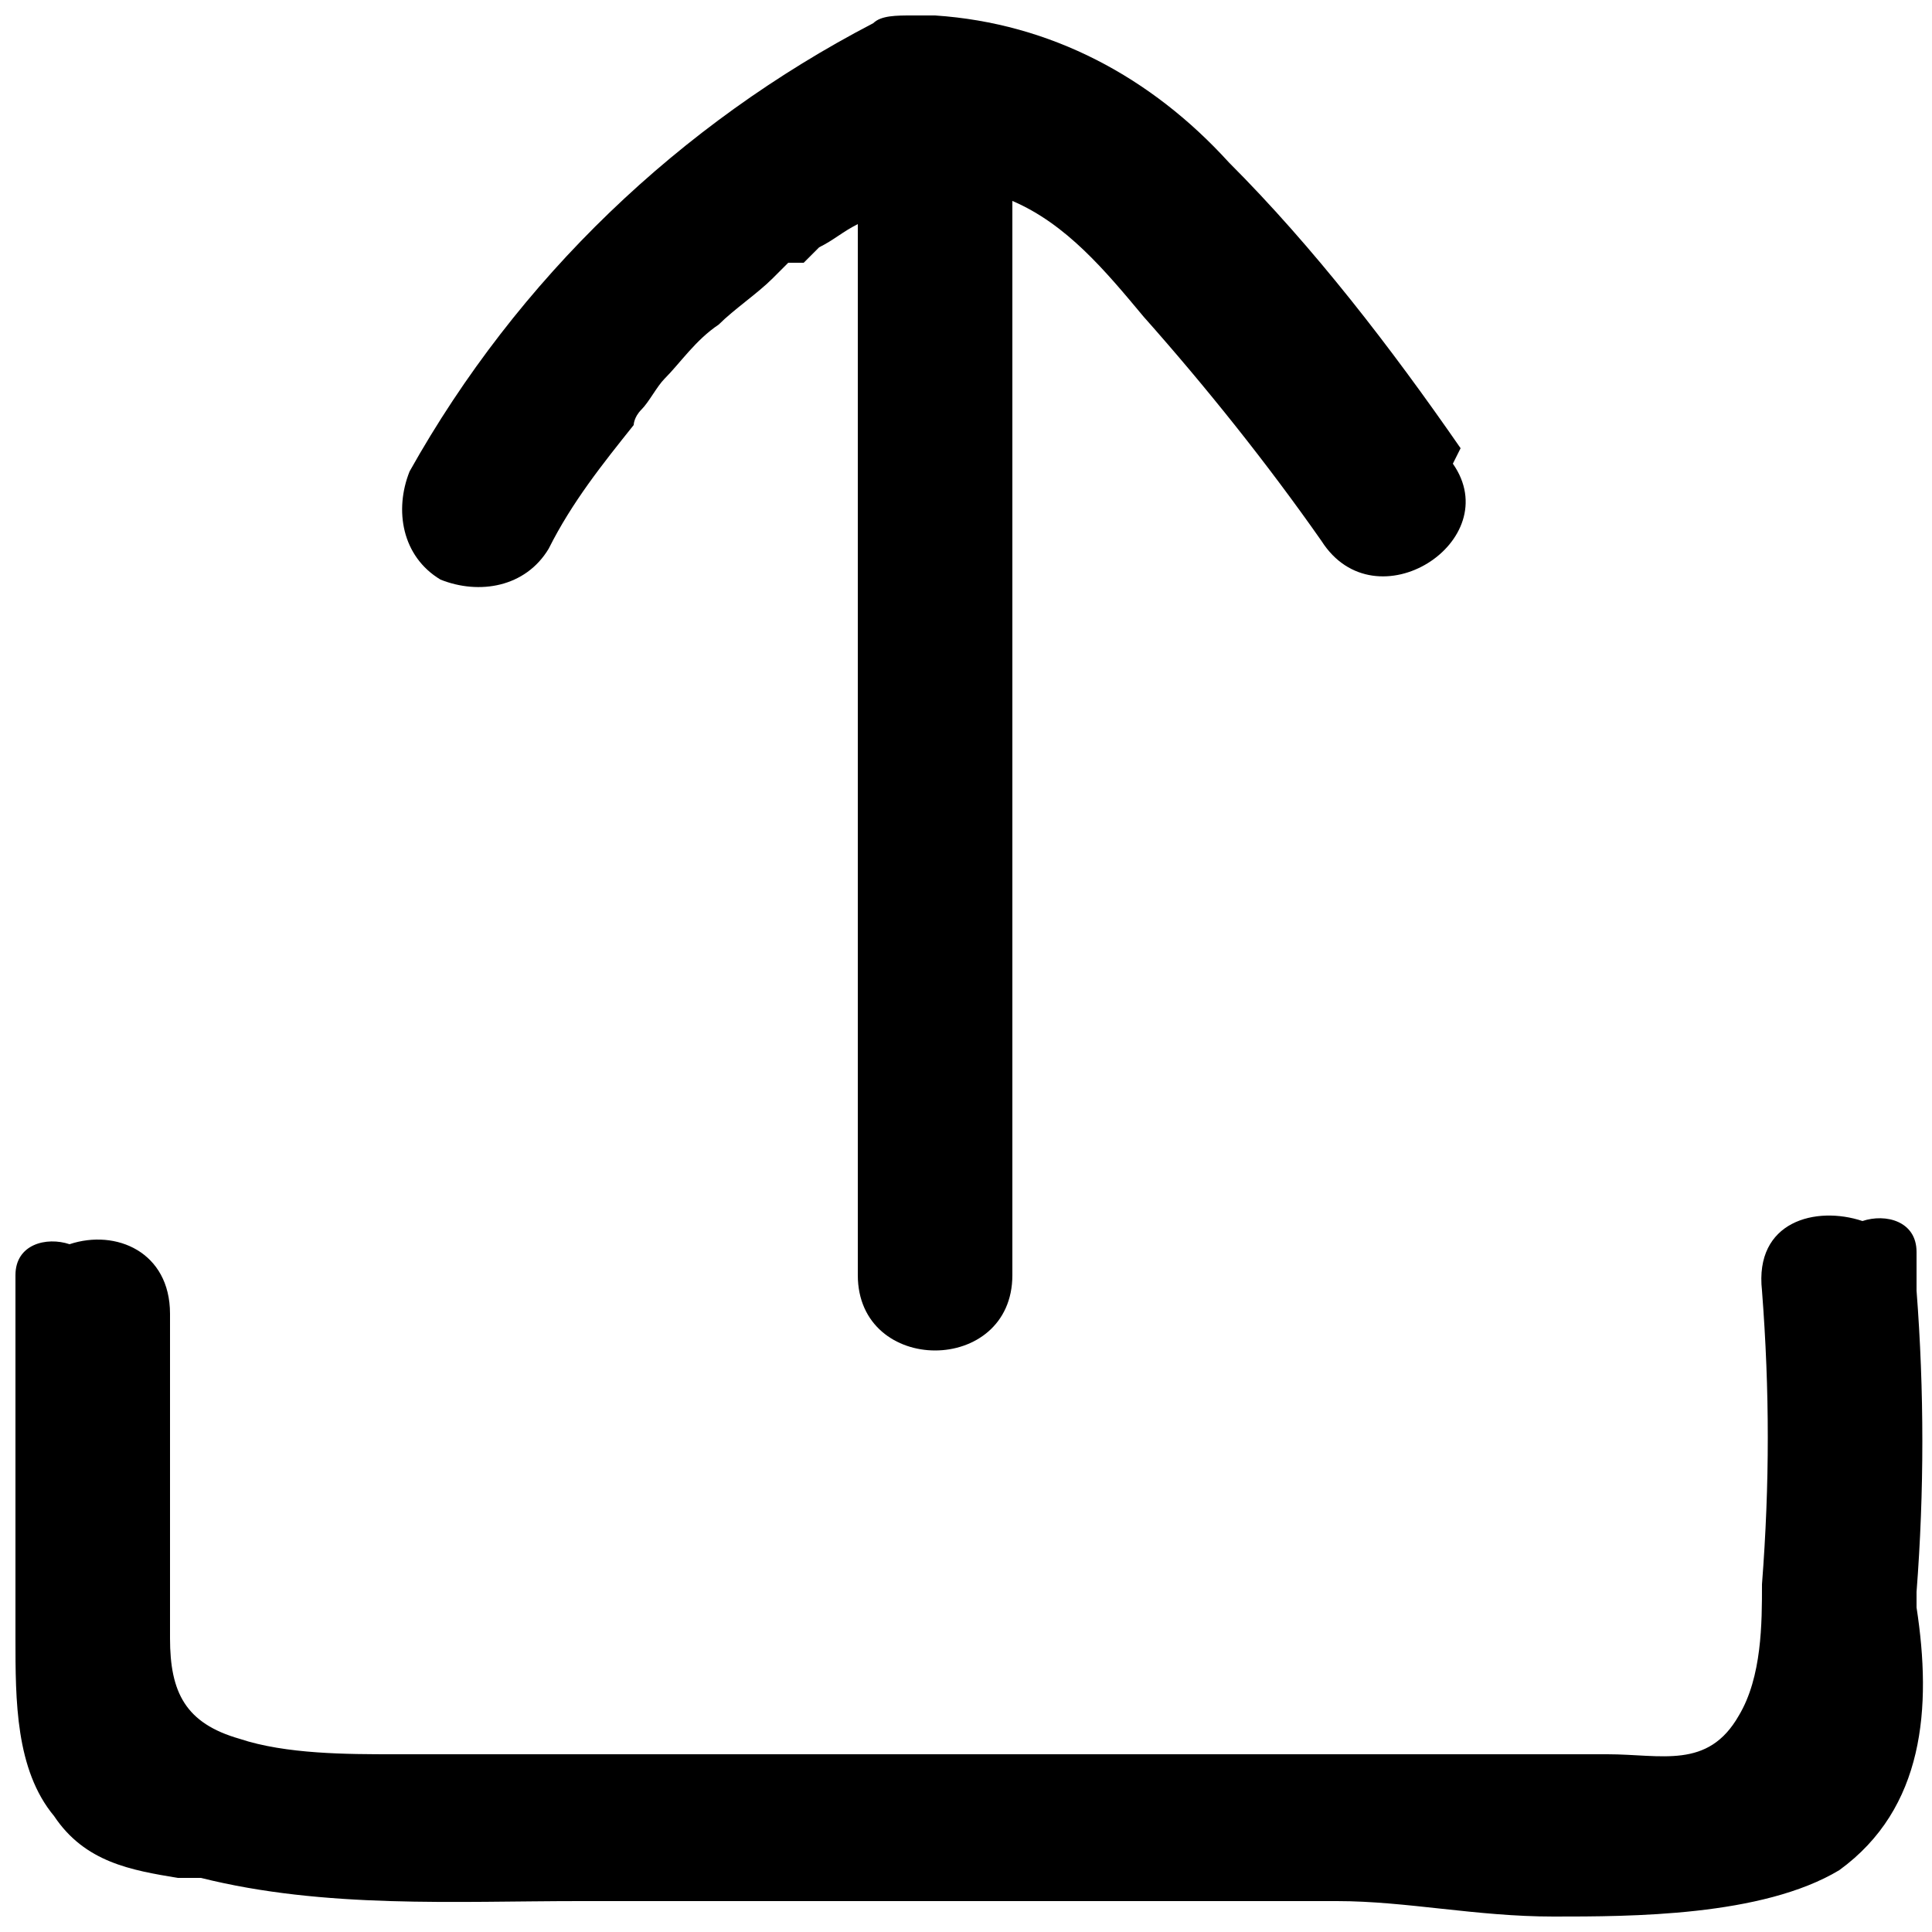
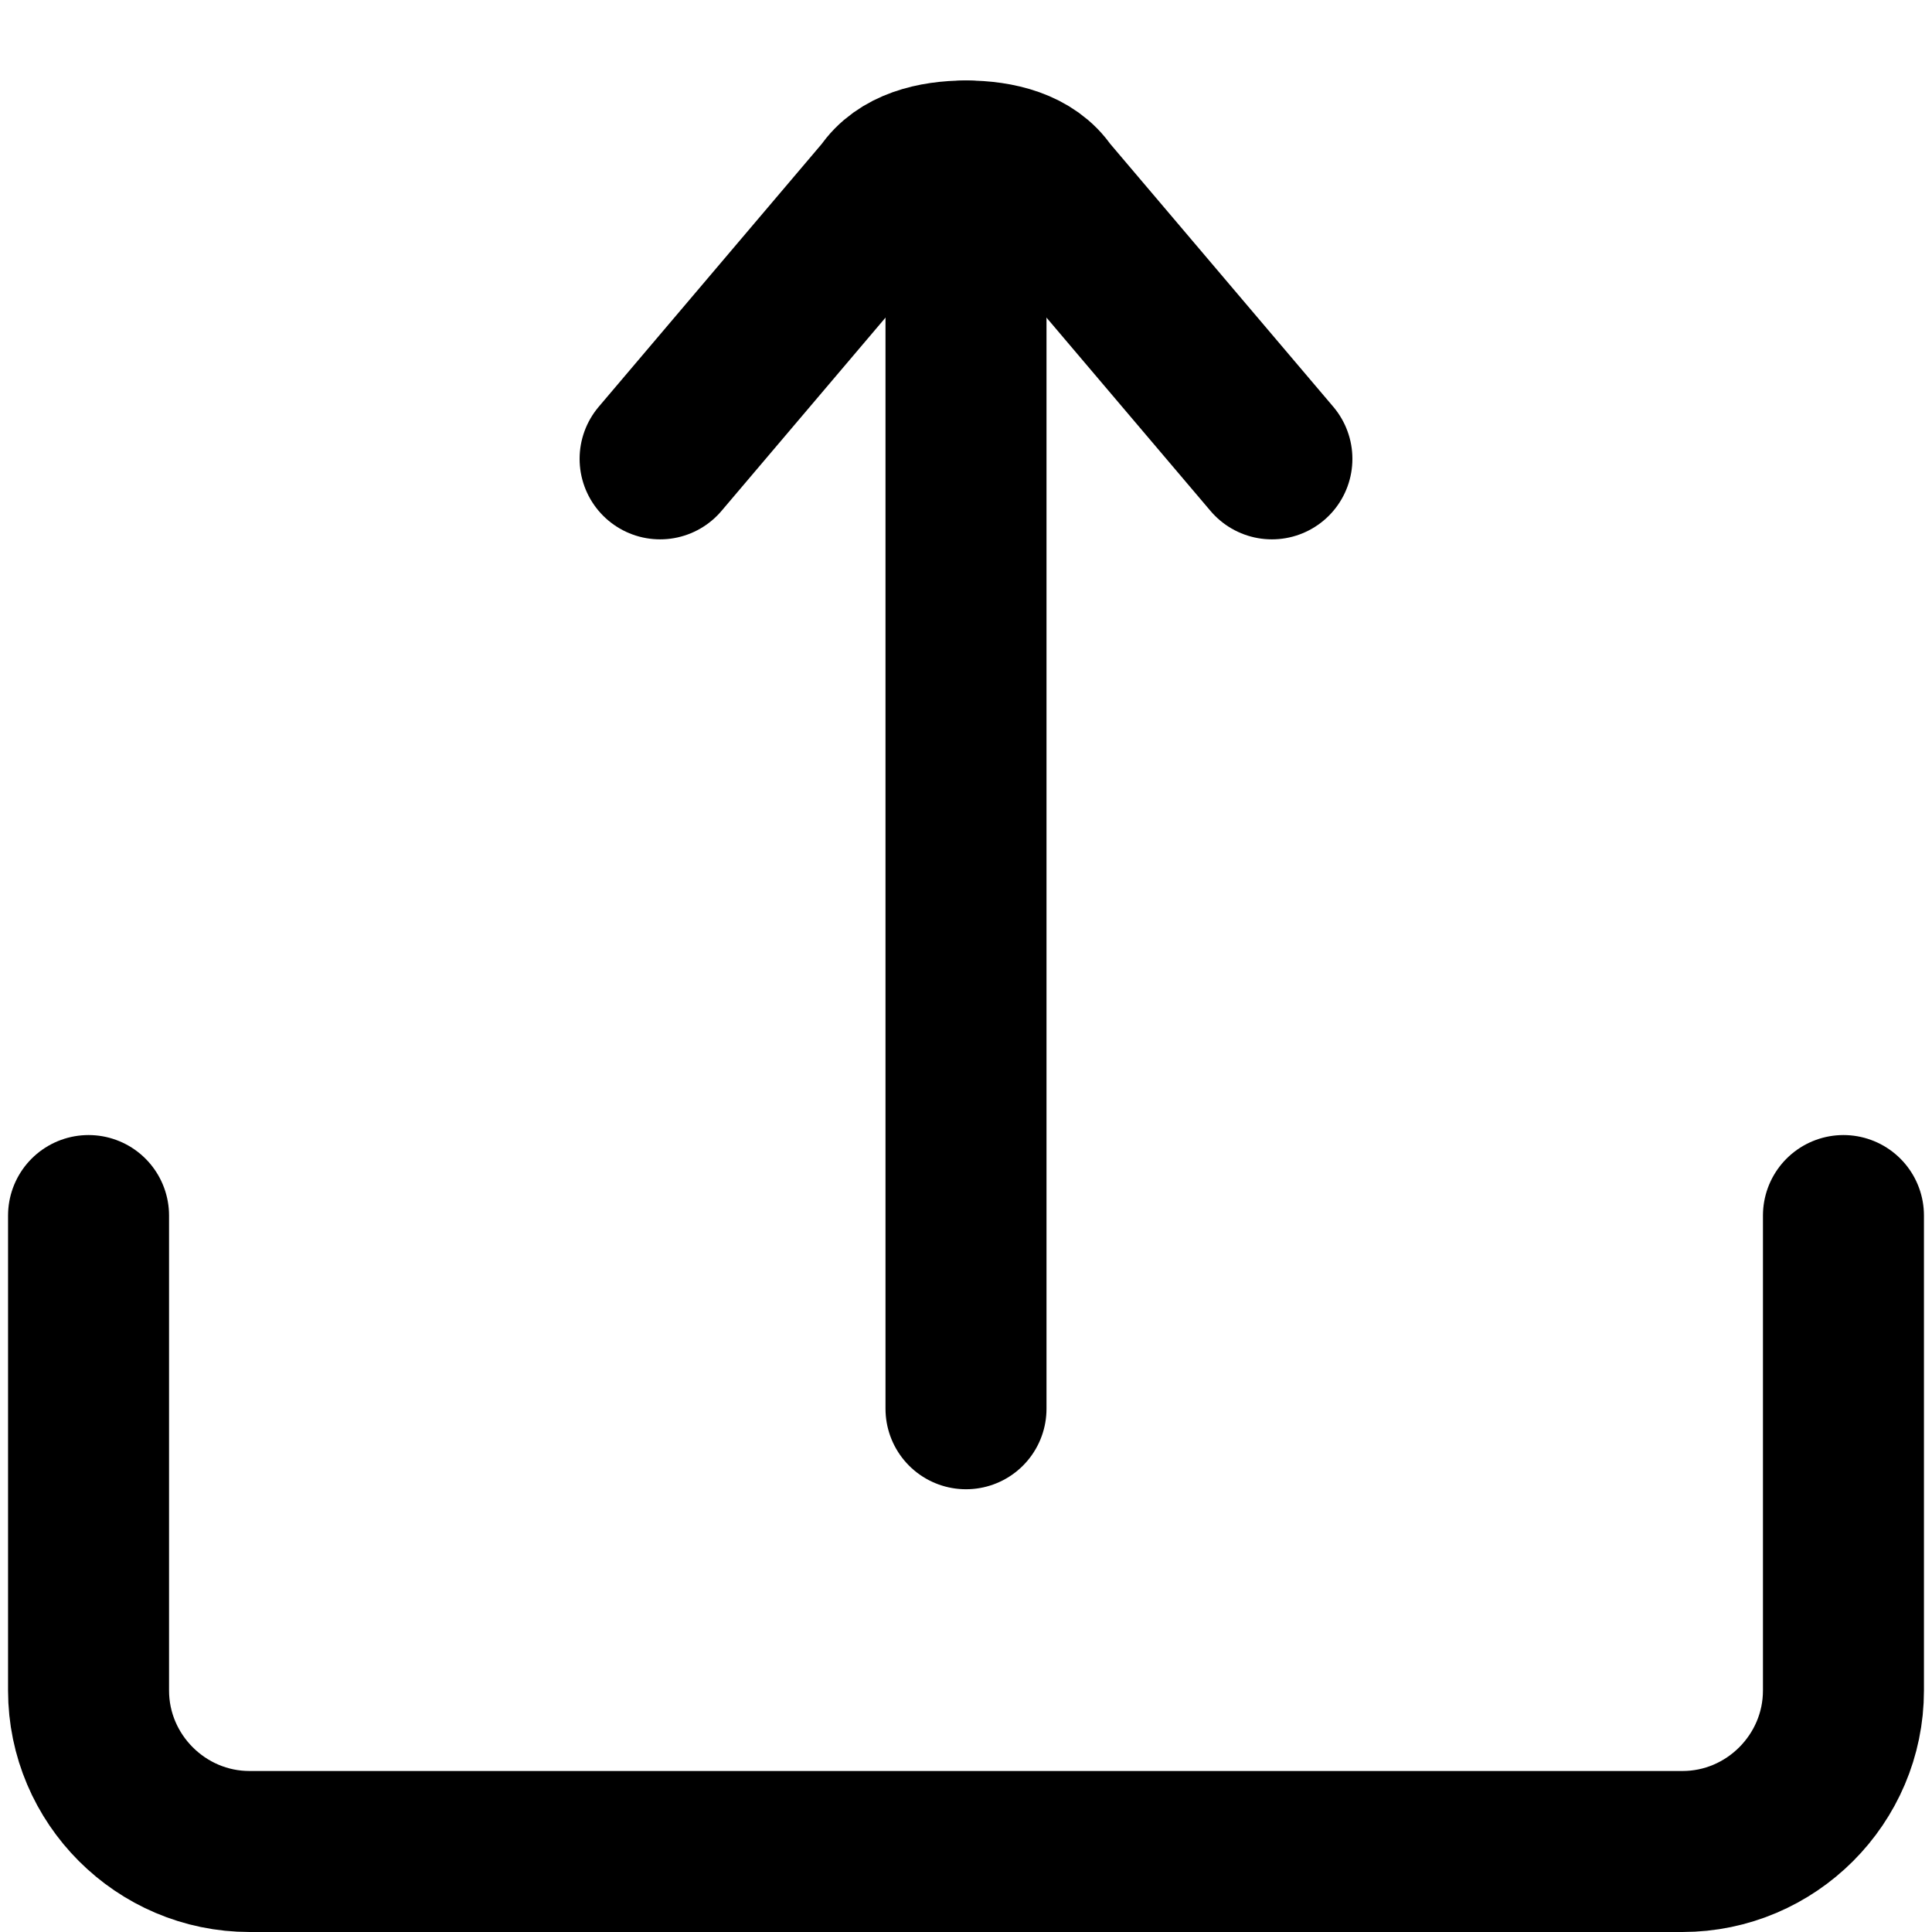
- <svg xmlns="http://www.w3.org/2000/svg" id="Layer_1" version="1.1" viewBox="0 0 25 25">
-   <path d="M18.9,5.8c-.9-1.3-1.9-2.6-3-3.7-1-1.1-2.3-1.8-3.8-1.9,0,0-.2,0-.3,0-.2,0-.4,0-.5.1-2.5,1.3-4.6,3.3-6,5.8-.2.5-.1,1.1.4,1.4.5.2,1.1.1,1.4-.4.3-.6.7-1.1,1.1-1.6,0,0,0,0,0,0,0,0,0-.1.1-.2.1-.1.2-.3.3-.4.2-.2.4-.5.7-.7.2-.2.5-.4.7-.6,0,0,.1-.1.2-.2,0,0,0,0,.1,0,0,0,.1,0,.1,0,0,0,.1-.1.2-.2.2-.1.3-.2.5-.3,0,4.5,0,9.1,0,13.6,0,1.3,2,1.3,2,0,0-4.6,0-9.2,0-13.9.7.3,1.2.9,1.7,1.5.8.9,1.6,1.9,2.3,2.9.7,1.1,2.4,0,1.7-1Z" />
-   <path d="M24.8,20.8c0,0,0-.1,0-.2.1-1.3.1-2.6,0-3.9,0-.2,0-.4,0-.5,0-.4-.4-.5-.7-.4-.6-.2-1.4,0-1.3.9.1,1.3.1,2.5,0,3.8,0,.5,0,1.2-.3,1.7-.4.7-1,.5-1.7.5-2.7,0-5.3,0-8,0-2.6,0-5.2,0-7.7,0-.6,0-1.4,0-2-.2-.7-.2-.9-.6-.9-1.3,0-1.4,0-2.8,0-4.2,0-.8-.7-1.1-1.3-.9-.3-.1-.7,0-.7.4v1.3c0,1.1,0,2.3,0,3.4,0,.8,0,1.7.5,2.3.4.6,1,.7,1.6.8,0,0,.2,0,.3,0,1.6.4,3.3.3,4.9.3,1.8,0,3.5,0,5.3,0,1.5,0,3,0,4.5,0,.9,0,1.8.2,2.8.2s2.7,0,3.7-.6c1.1-.8,1.2-2.1,1-3.4Z" />
+ <svg xmlns="http://www.w3.org/2000/svg" id="Layer_1" version="1.1" viewBox="0 0 24 24">
+   <defs>
+     <style>
+       .st0 {
+         fill: none;
+         stroke: #000;
+         stroke-linecap: round;
+         stroke-linejoin: round;
+         stroke-width: 2px;
+       }
+     </style>
+   </defs>
+   <path class="st0" d="M22.9,15.1v5.9c0,1.1-.9,2-2,2H3.1c-1.1,0-2-.9-2-2v-5.9" />
+   <path class="st0" d="M15.8,5.7l-2.8-3.3c-.2-.3-.6-.4-1-.4s-.8.1-1,.4l-2.8,3.3" />
+   <line class="st0" x1="12" y1="17.5" x2="12" y2="2" />
</svg>
